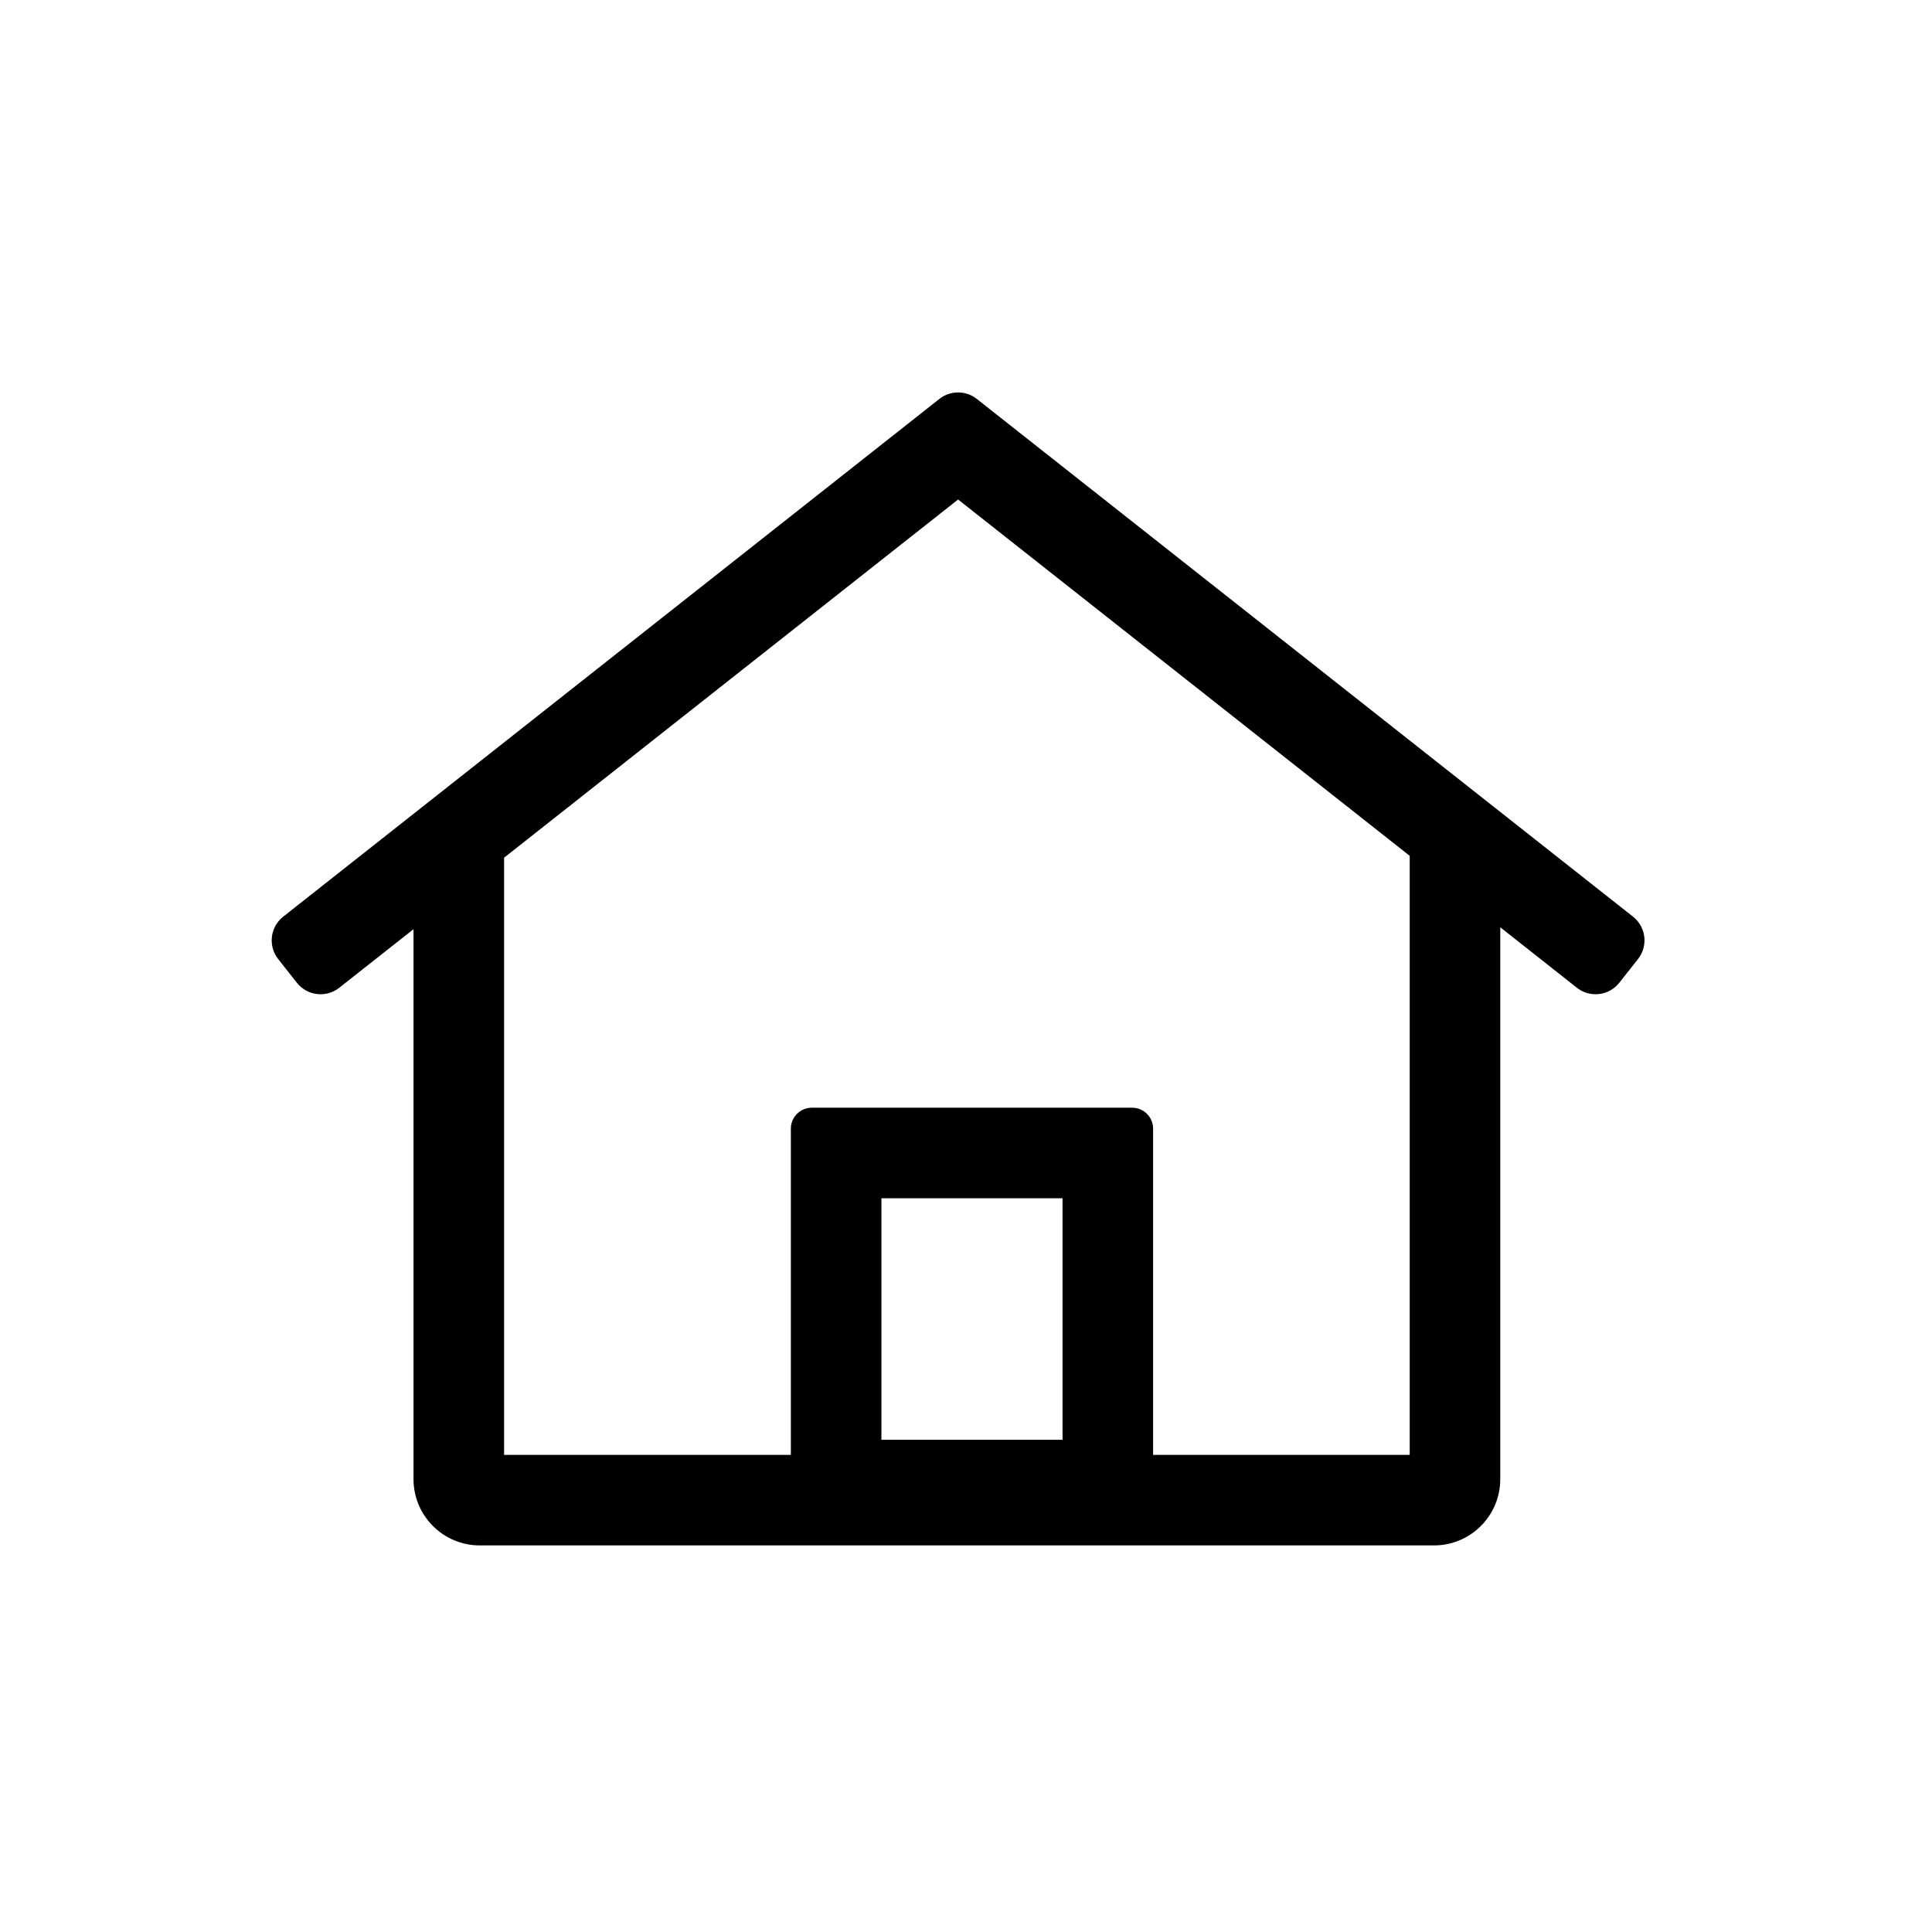
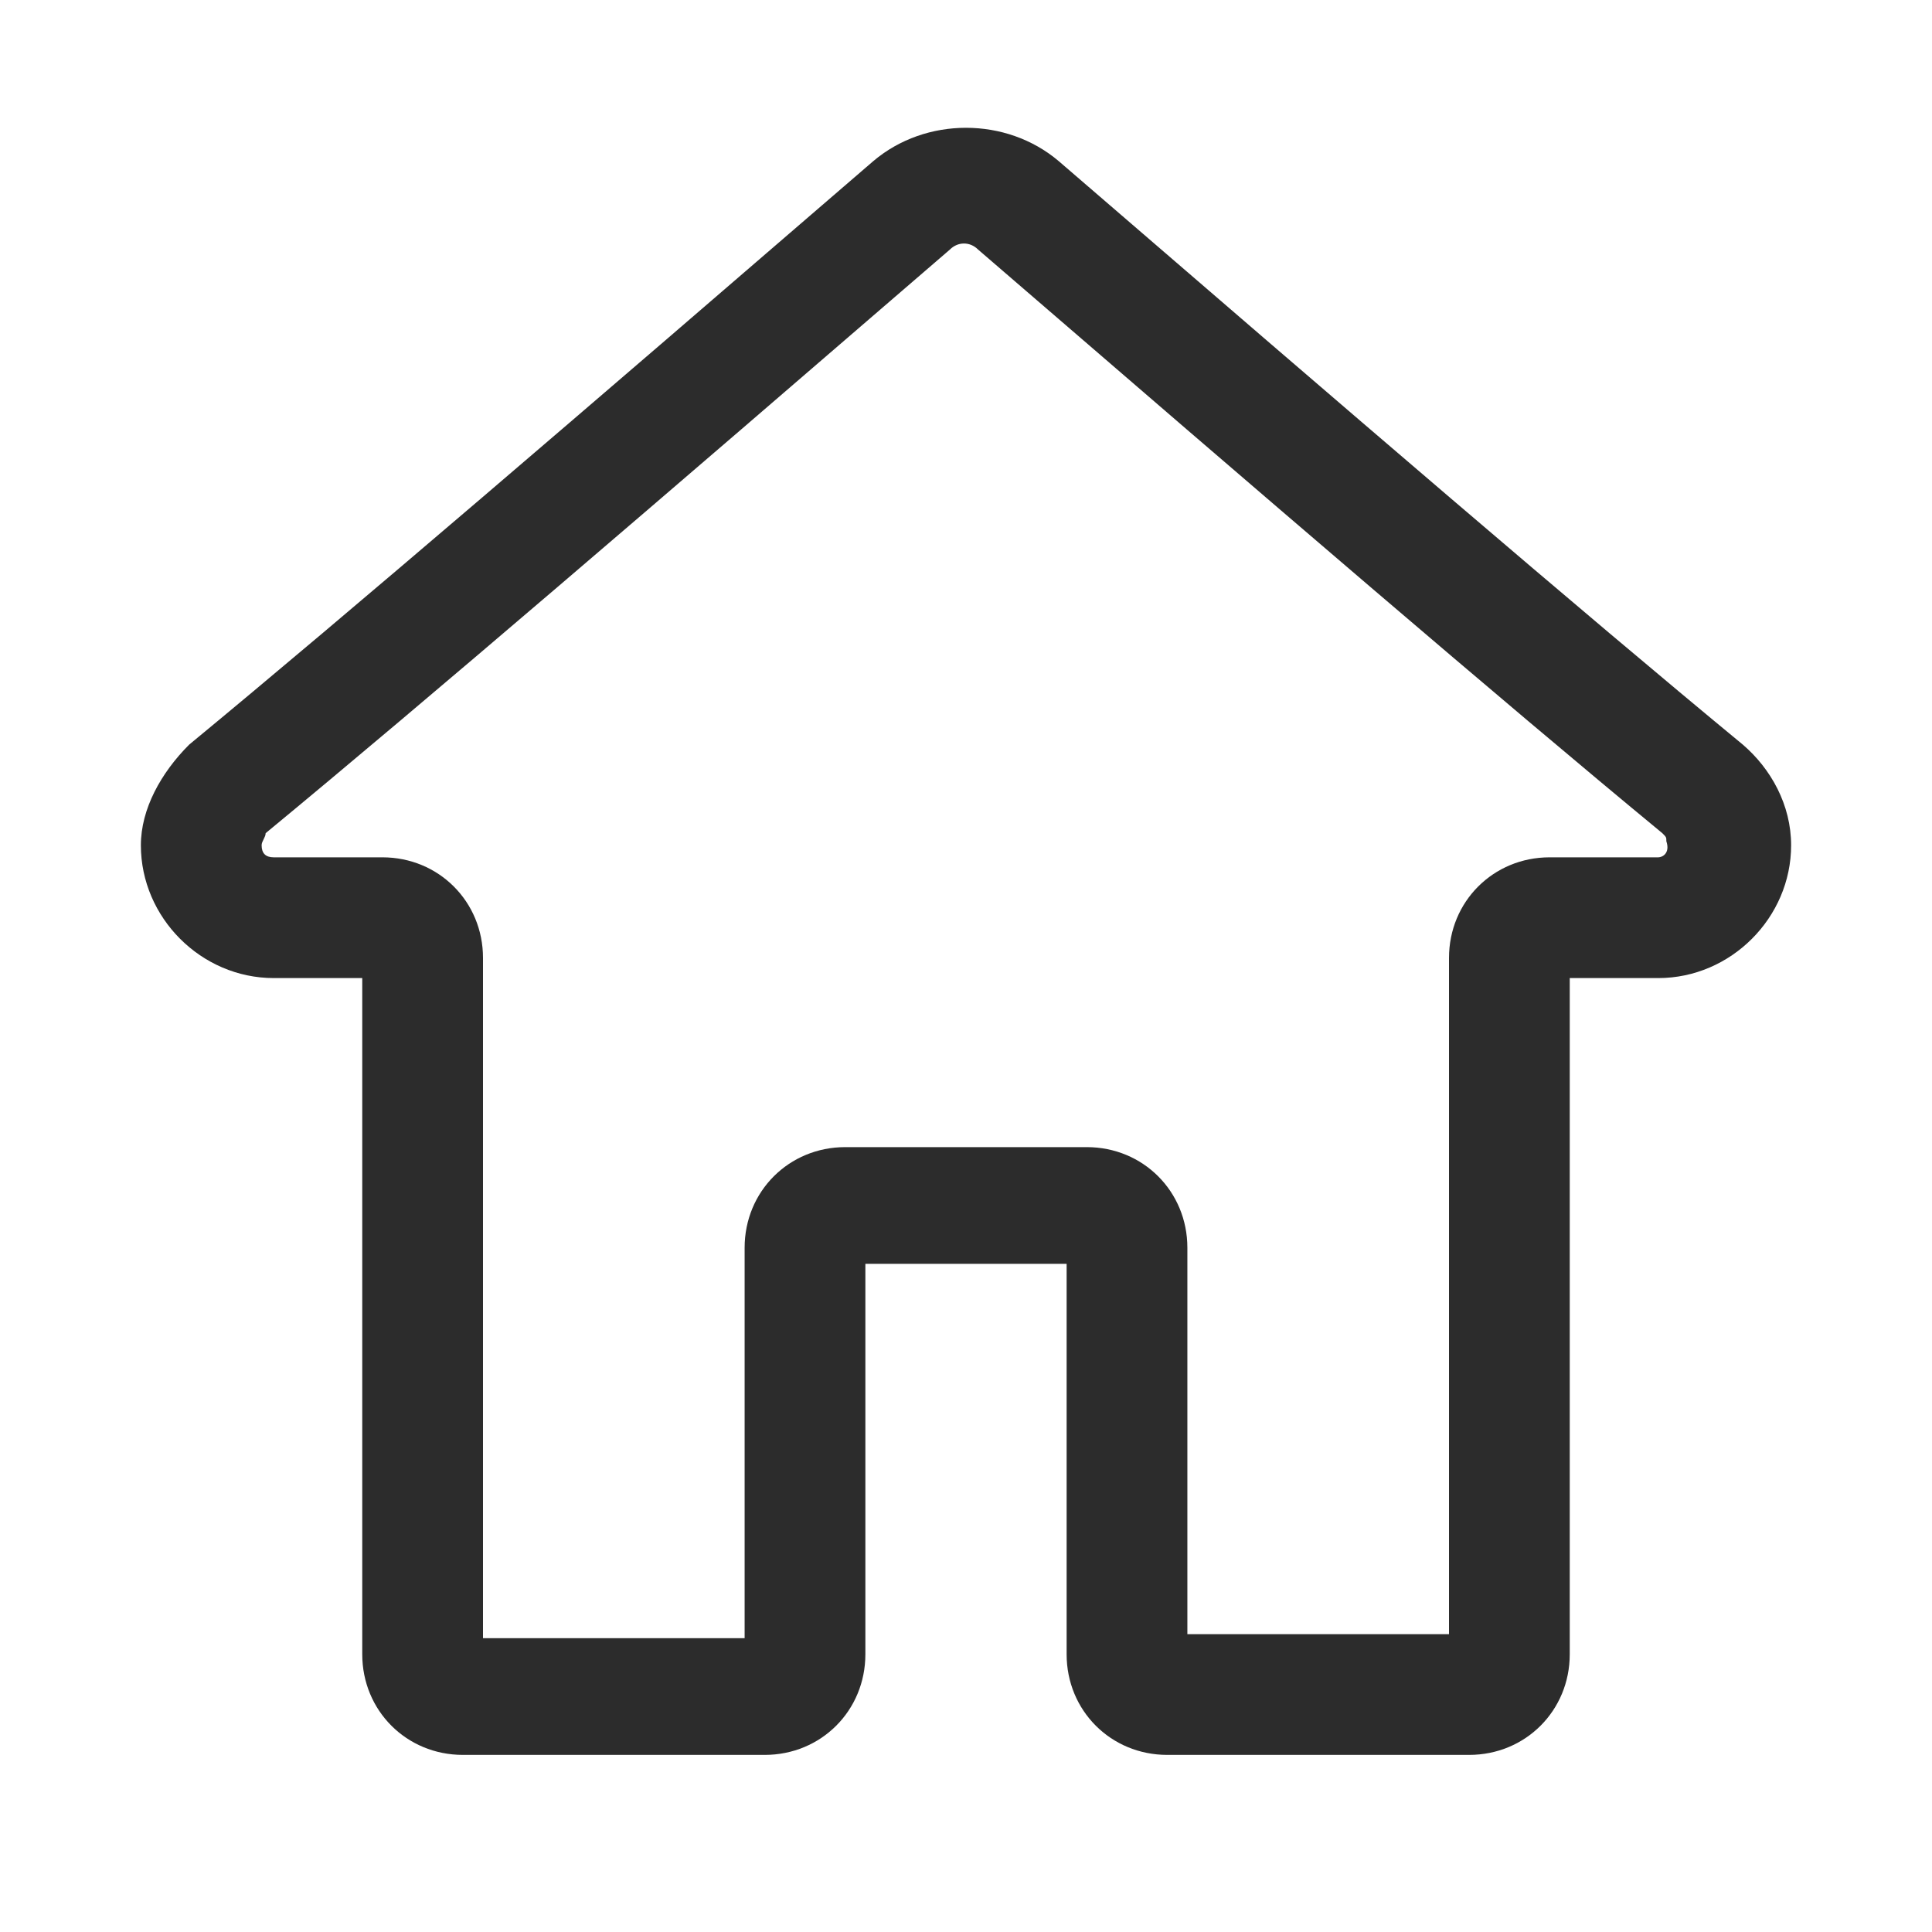
- <svg xmlns="http://www.w3.org/2000/svg" t="1704596257567" class="icon" viewBox="0 0 1024 1024" version="1.1" p-id="5065" width="16" height="16">
-   <path d="M267.168 454.624v316.48h152V598.224c0-6.144 4.992-11.12 11.136-11.12h169.728c6.16 0 11.136 4.976 11.136 11.12v172.88h136V453.6l-239.36-188.848-240.64 189.856z m-48 37.872l-39.36 31.04a16 16 0 0 1-22.464-2.656l-9.904-12.56a16 16 0 0 1 2.656-22.464l347.792-274.416a16 16 0 0 1 19.84 0l347.792 274.4a16 16 0 0 1 2.656 22.48l-9.92 12.56a16 16 0 0 1-22.464 2.656l-40.624-32.048v292.48a35.136 35.136 0 0 1-35.136 35.136H254.304a35.136 35.136 0 0 1-35.136-35.136V492.496z m248 270.608h96v-128h-96v128z" fill="#000000" p-id="5066" />
+ <svg xmlns="http://www.w3.org/2000/svg" t="1704597463904" class="icon" viewBox="0 0 1024 1024" version="1.1" p-id="11531" width="16" height="16">
+   <path d="M923.733 394.667c-85.333-70.4-206.933-174.933-362.667-309.333C533.333 61.867 490.667 61.867 462.933 85.333c-155.733 134.4-277.333 238.933-362.667 309.333-14.933 14.933-25.6 34.133-25.6 53.333 0 38.4 32 70.4 70.4 70.4H192v358.4c0 29.867 23.467 53.333 53.333 53.333H405.333c29.867 0 53.333-23.467 53.333-53.333v-206.933h106.667v206.933c0 29.867 23.467 53.333 53.333 53.333h160c29.867 0 53.333-23.467 53.333-53.333V518.4h46.933c38.4 0 70.4-32 70.4-70.4 0-21.333-10.667-40.533-25.6-53.333z m-44.8 59.733h-57.6c-29.867 0-53.333 23.467-53.333 53.333v358.4h-138.667V661.333c0-29.867-23.467-53.333-53.333-53.333h-128c-29.867 0-53.333 23.467-53.333 53.333v206.933H256V507.733c0-29.867-23.467-53.333-53.333-53.333H145.067c-4.267 0-6.4-2.133-6.4-6.4 0-2.133 2.133-4.267 2.133-6.4 85.333-70.4 206.933-174.933 362.667-309.333 4.267-4.267 10.667-4.267 14.933 0 155.733 134.4 277.333 238.933 362.667 309.333 2.133 2.133 2.133 2.133 2.133 4.267 2.133 6.4-2.133 8.533-4.267 8.533z" fill="#2c2c2c" p-id="11532" />
</svg>
